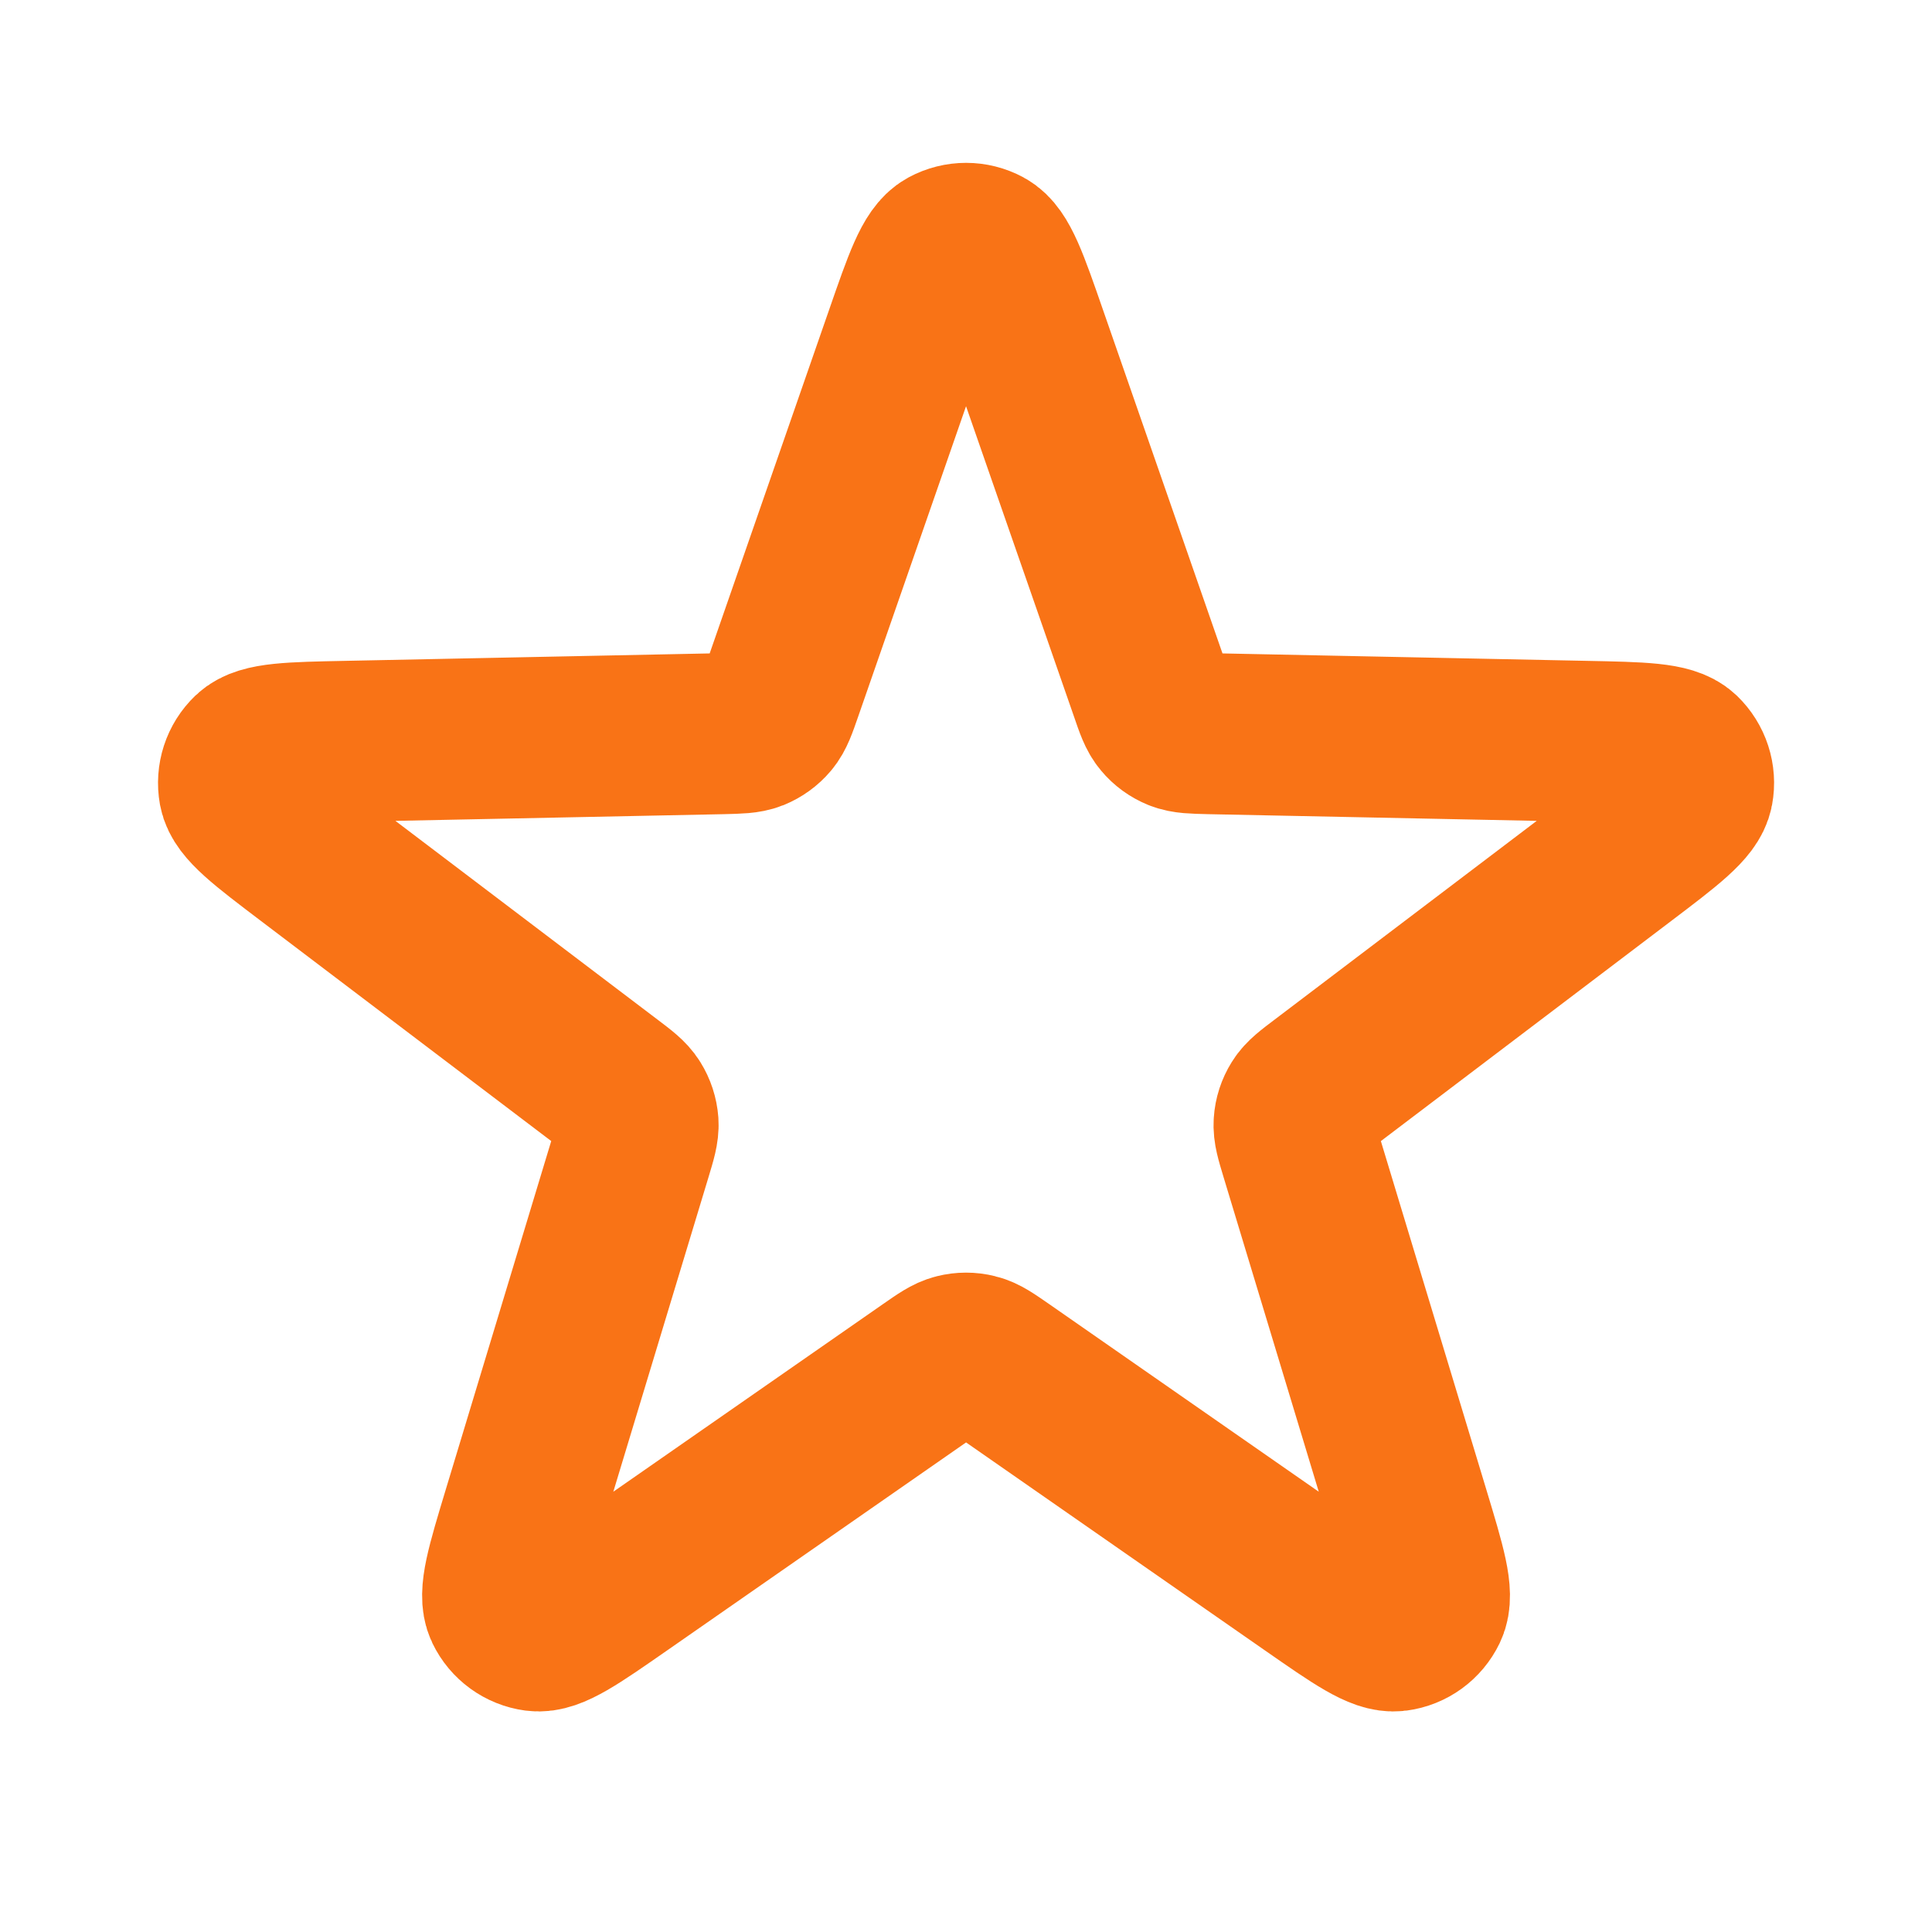
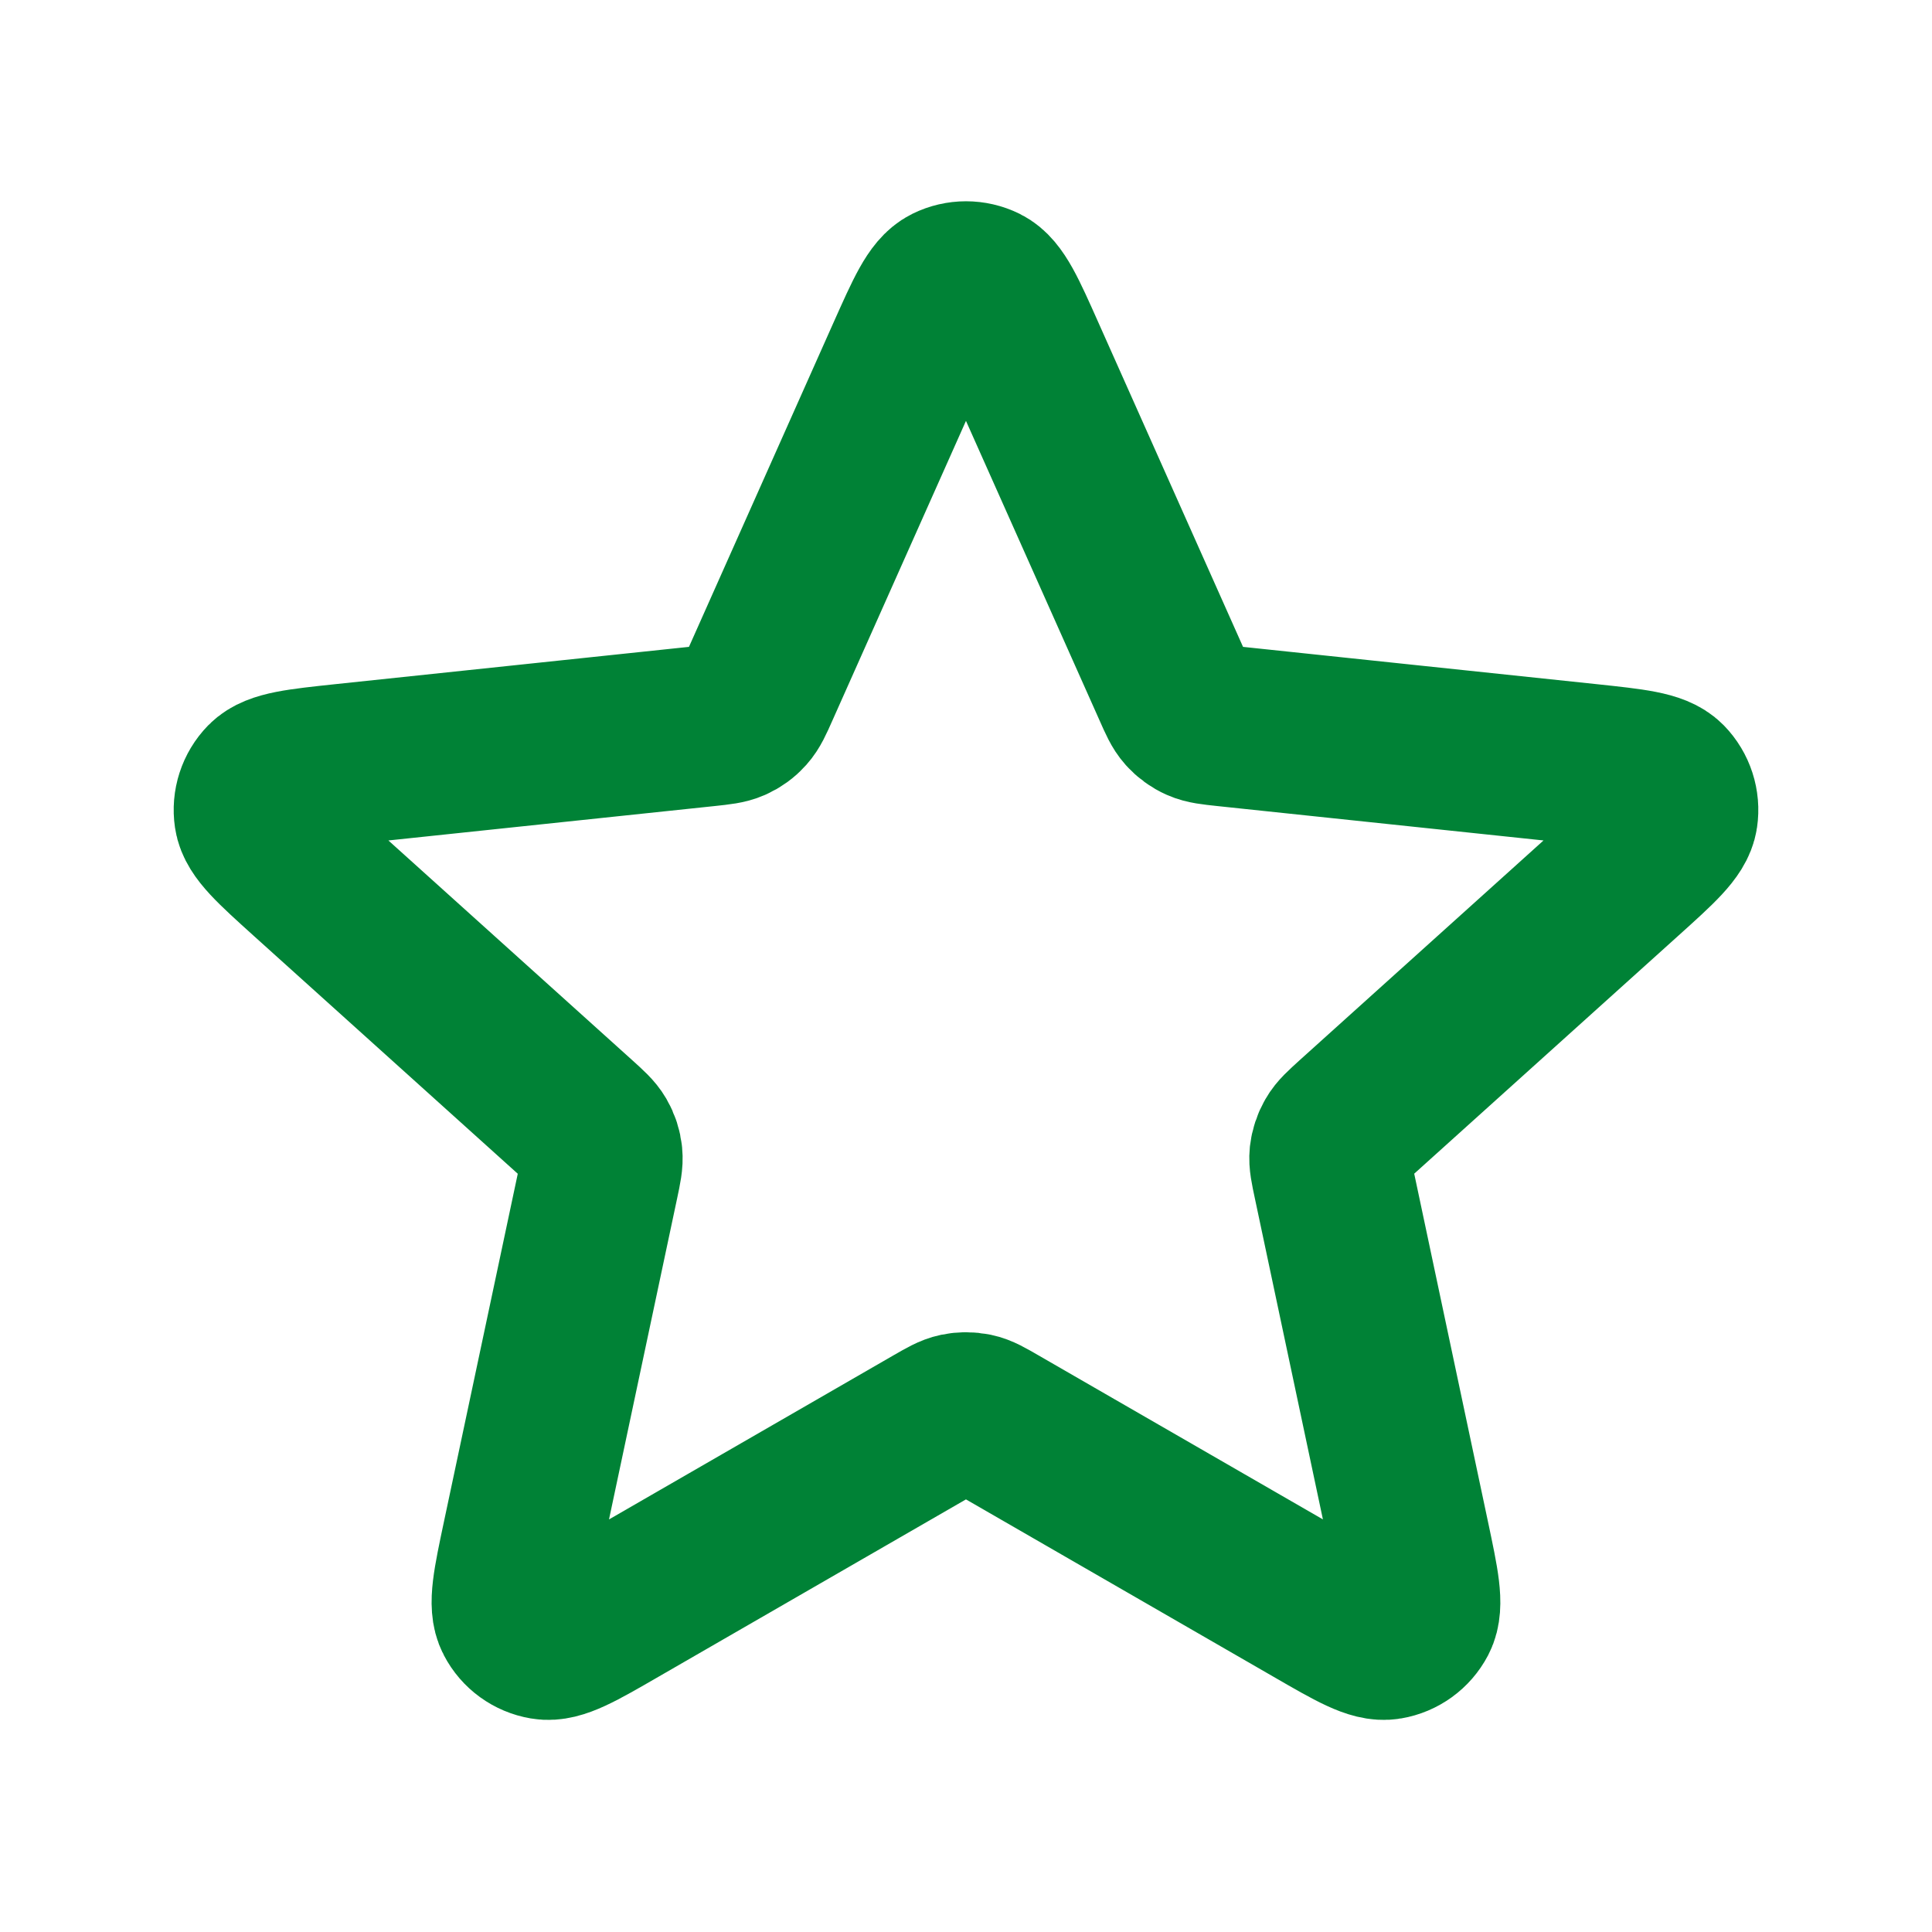
<svg xmlns="http://www.w3.org/2000/svg" width="800px" height="800px" viewBox="0 0 24 24" fill="none">
  <g id="SVGRepo_bgCarrier" stroke-width="0" />
  <g id="SVGRepo_tracerCarrier" stroke-linecap="round" stroke-linejoin="round" />
  <g id="SVGRepo_iconCarrier">
-     <path d="M11.245 4.174C11.476 3.508 11.592 3.175 11.763 3.083C11.912 3.003 12.09 3.003 12.238 3.083C12.409 3.175 12.525 3.508 12.756 4.174L14.287 8.576C14.352 8.766 14.385 8.861 14.445 8.931C14.497 8.994 14.564 9.042 14.64 9.073C14.725 9.107 14.825 9.109 15.026 9.114L19.686 9.209C20.391 9.223 20.743 9.23 20.884 9.364C21.005 9.481 21.061 9.65 21.03 9.816C20.995 10.007 20.715 10.22 20.153 10.646L16.439 13.462C16.279 13.583 16.199 13.643 16.15 13.722C16.107 13.791 16.081 13.87 16.076 13.951C16.069 14.043 16.098 14.139 16.156 14.331L17.506 18.792C17.71 19.467 17.812 19.804 17.728 19.979C17.655 20.131 17.511 20.236 17.344 20.258C17.151 20.284 16.862 20.083 16.283 19.68L12.458 17.018C12.293 16.904 12.211 16.846 12.121 16.824C12.042 16.804 11.959 16.804 11.88 16.824C11.791 16.846 11.708 16.904 11.544 17.018L7.718 19.68C7.139 20.083 6.85 20.284 6.657 20.258C6.491 20.236 6.346 20.131 6.273 19.979C6.189 19.804 6.291 19.467 6.495 18.792L7.845 14.331C7.903 14.139 7.932 14.043 7.926 13.951C7.92 13.87 7.894 13.791 7.851 13.722C7.802 13.643 7.723 13.583 7.563 13.462L3.849 10.646C3.287 10.22 3.006 10.007 2.971 9.816C2.941 9.65 2.996 9.481 3.118 9.364C3.258 9.23 3.611 9.223 4.316 9.209L8.975 9.114C9.176 9.109 9.276 9.107 9.362 9.073C9.437 9.042 9.504 8.994 9.557 8.931C9.616 8.861 9.649 8.766 9.715 8.576L11.245 4.174Z" stroke="#f97316" stroke-width="2" stroke-linecap="round" stroke-linejoin="round" />
+     <path d="M11.269 4.411C11.501 3.892 11.616 3.632 11.778 3.552C11.918 3.483 12.082 3.483 12.222 3.552C12.383 3.632 12.499 3.892 12.73 4.411L14.575 8.548C14.643 8.702 14.677 8.778 14.73 8.837C14.777 8.889 14.834 8.931 14.898 8.959C14.97 8.991 15.054 9 15.221 9.018L19.726 9.493C20.291 9.553 20.574 9.583 20.7 9.711C20.809 9.823 20.86 9.98 20.837 10.134C20.811 10.312 20.6 10.502 20.177 10.883L16.812 13.915C16.688 14.028 16.625 14.084 16.586 14.153C16.551 14.213 16.529 14.281 16.521 14.35C16.513 14.429 16.531 14.511 16.566 14.676L17.505 19.106C17.623 19.663 17.682 19.941 17.599 20.1C17.526 20.239 17.393 20.335 17.239 20.361C17.062 20.392 16.816 20.25 16.323 19.965L12.399 17.702C12.254 17.618 12.181 17.576 12.104 17.56C12.035 17.546 11.964 17.546 11.896 17.56C11.819 17.576 11.746 17.618 11.6 17.702L7.677 19.965C7.184 20.25 6.938 20.392 6.76 20.361C6.606 20.335 6.473 20.239 6.401 20.1C6.317 19.941 6.376 19.663 6.494 19.106L7.434 14.676C7.469 14.511 7.486 14.429 7.478 14.35C7.471 14.281 7.449 14.213 7.414 14.153C7.374 14.084 7.312 14.028 7.187 13.915L3.822 10.883C3.4 10.502 3.189 10.312 3.163 10.134C3.14 9.98 3.191 9.823 3.3 9.711C3.426 9.583 3.709 9.553 4.274 9.493L8.778 9.018C8.946 9 9.029 8.991 9.101 8.959C9.165 8.931 9.223 8.889 9.269 8.837C9.322 8.778 9.357 8.702 9.425 8.548L11.269 4.411Z" stroke="#008236" stroke-width="2" stroke-linecap="round" stroke-linejoin="round" />
  </g>
</svg>
